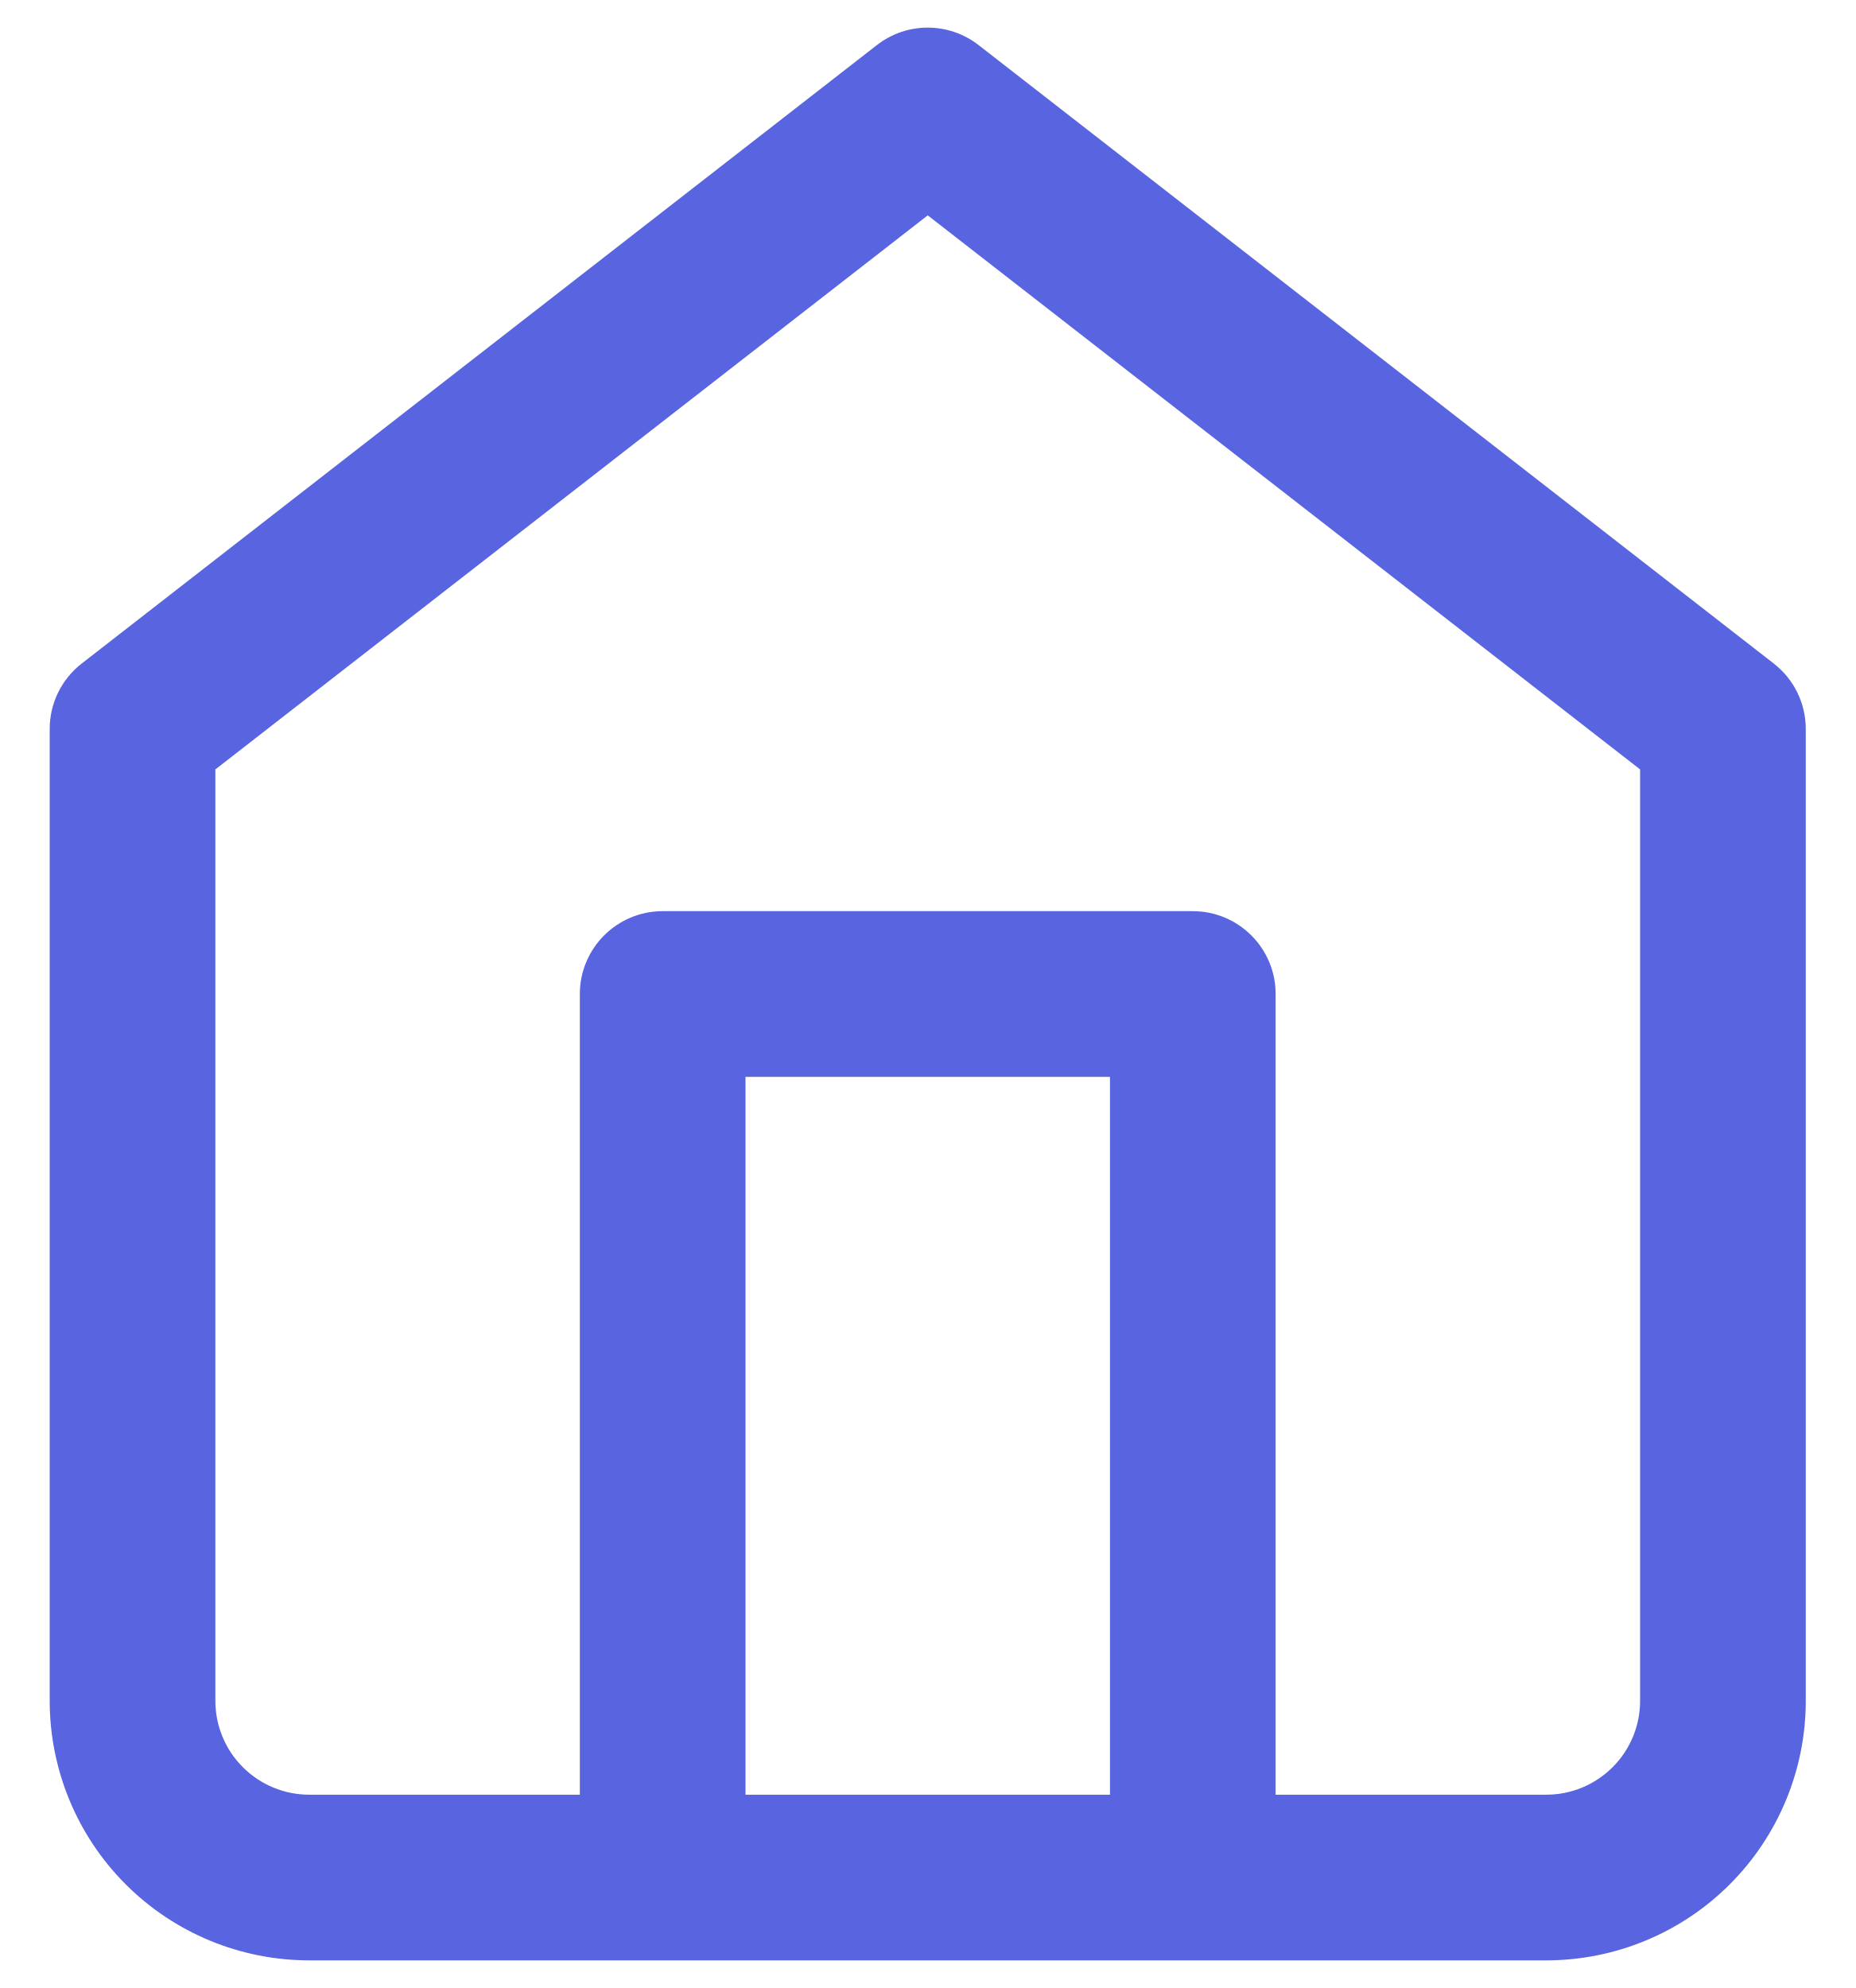
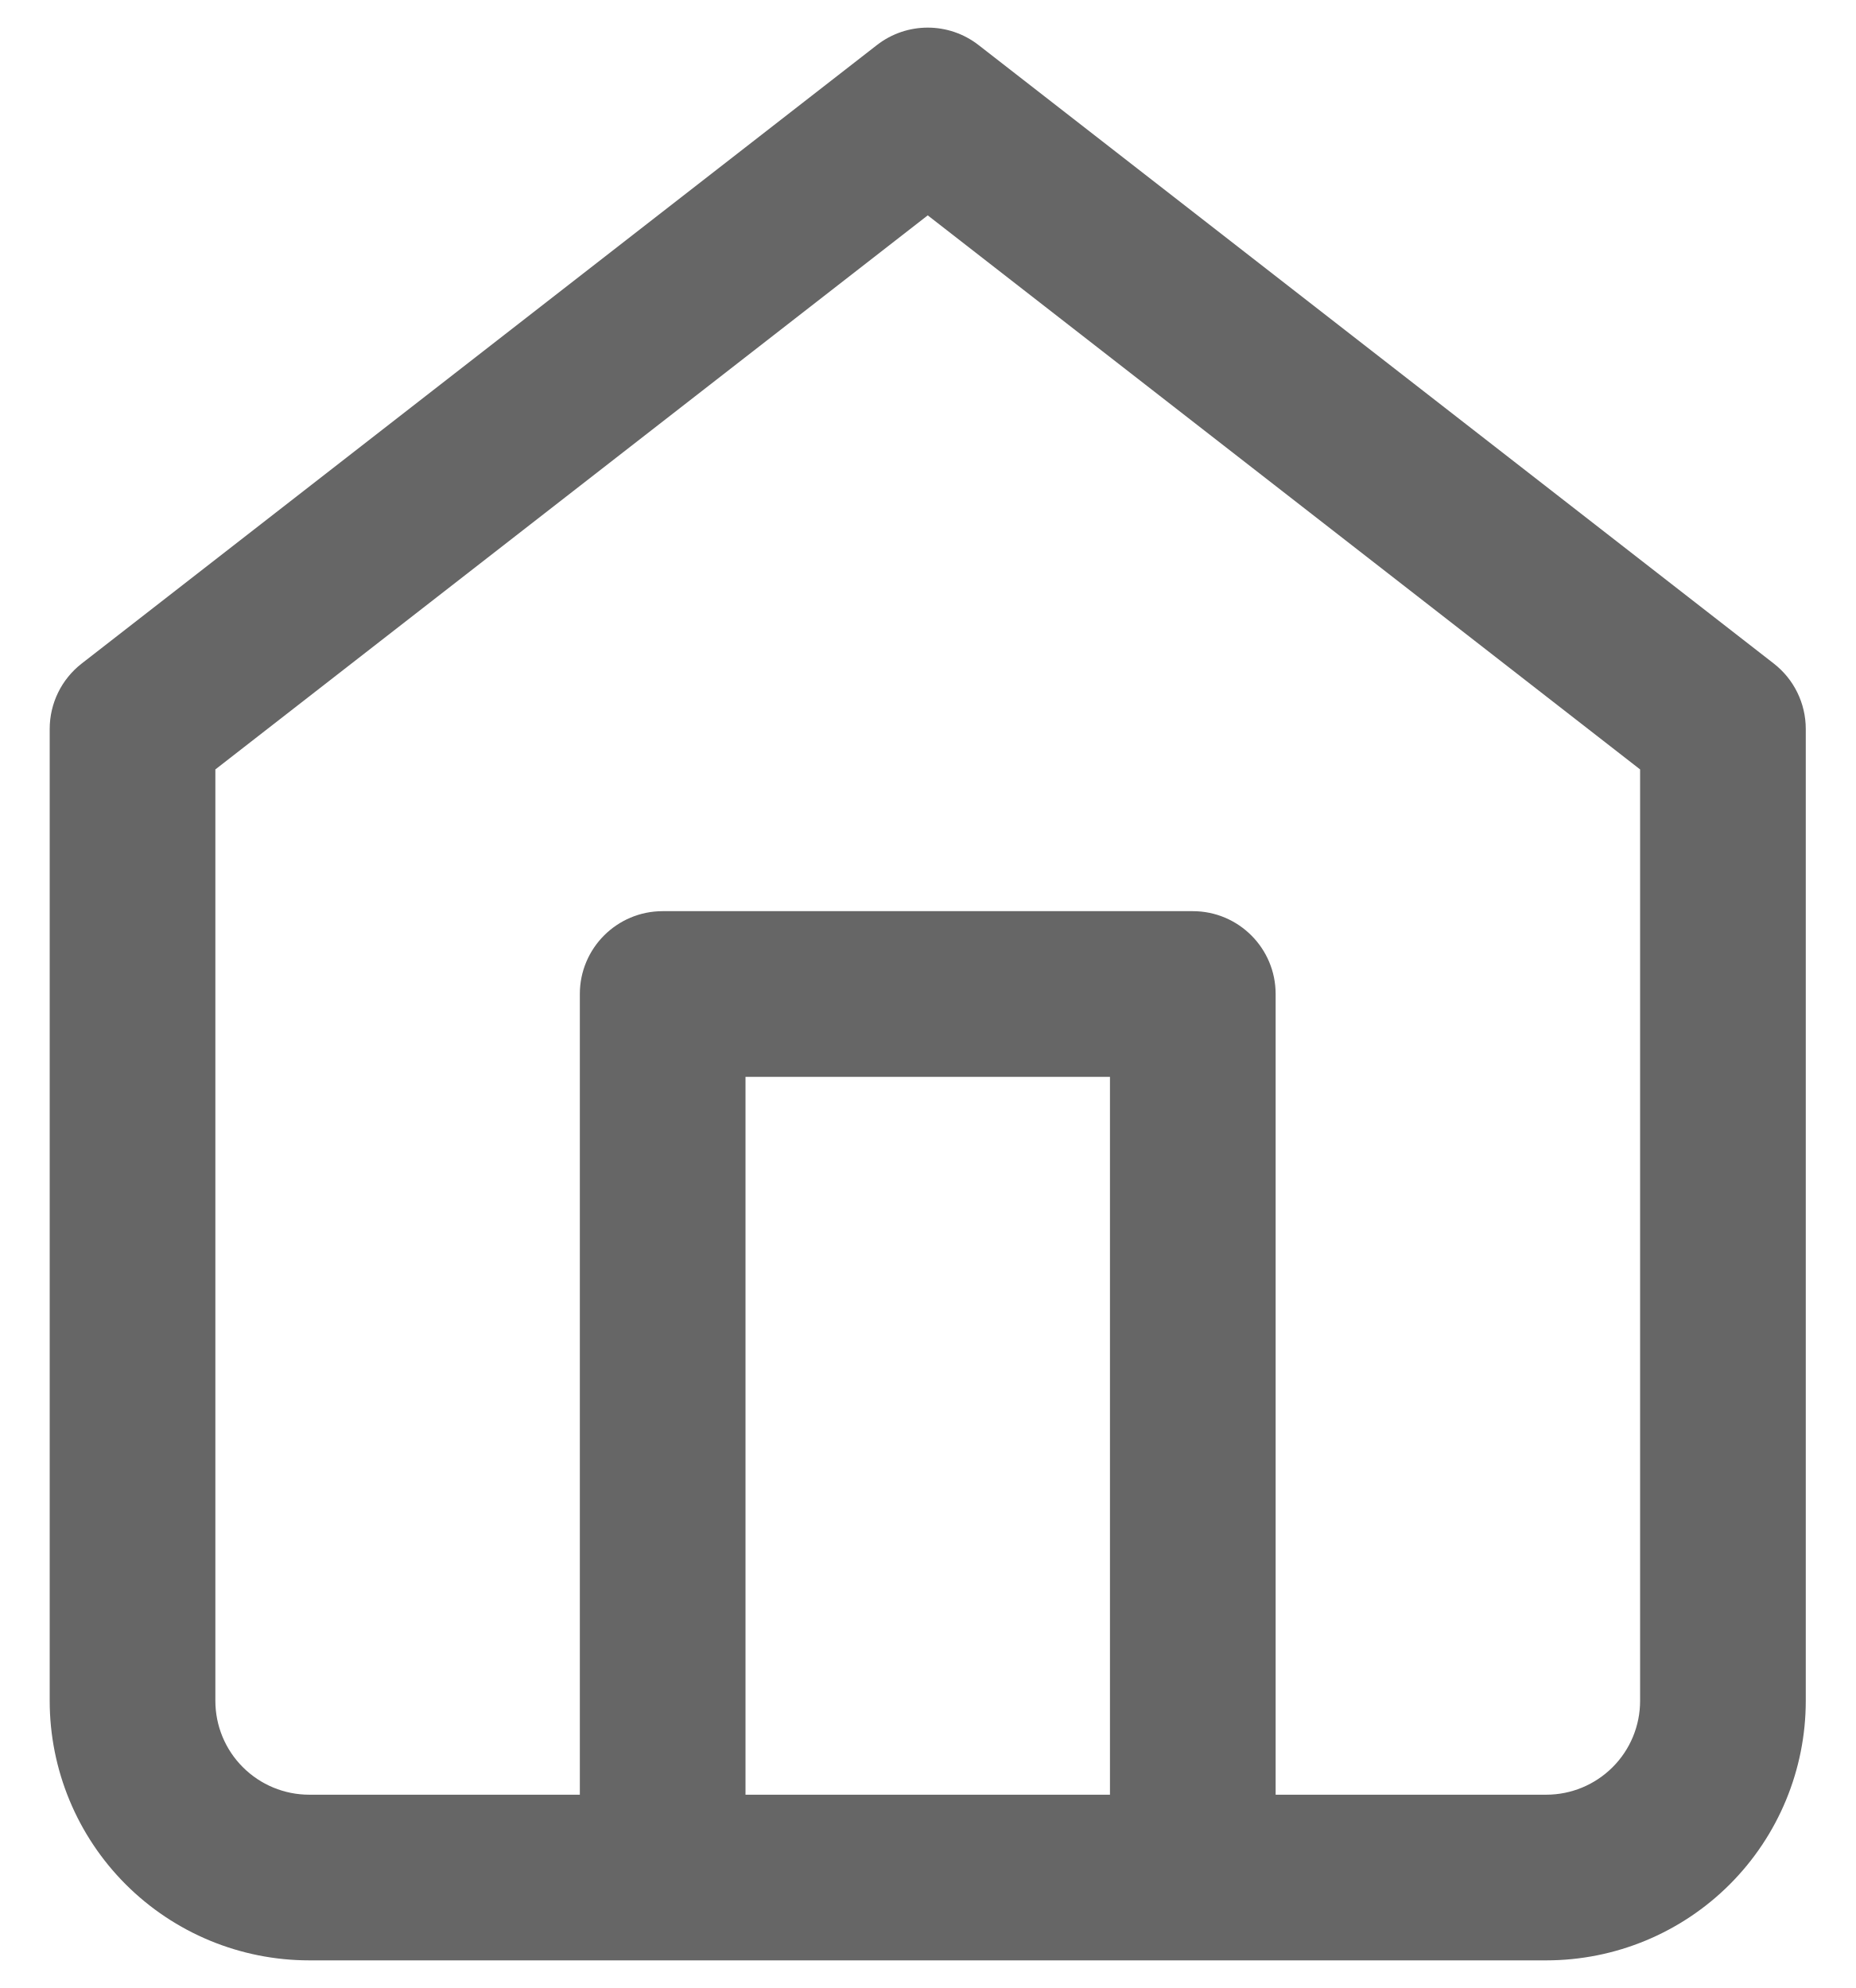
<svg xmlns="http://www.w3.org/2000/svg" width="28" height="30" viewBox="0 0 28 30" fill="none">
-   <path fill-rule="evenodd" clip-rule="evenodd" d="M14.767 0.68C14.316 0.329 13.684 0.329 13.233 0.68L1.233 10.013C0.928 10.25 0.75 10.614 0.75 11V25.667C0.75 26.705 1.163 27.702 1.897 28.436C2.632 29.171 3.628 29.583 4.667 29.583H9.99C9.993 29.583 9.997 29.583 10 29.583C10.003 29.583 10.007 29.583 10.01 29.583H17.99C17.993 29.583 17.997 29.583 18 29.583C18.003 29.583 18.007 29.583 18.01 29.583H23.333C24.372 29.583 25.368 29.171 26.103 28.436C26.837 27.702 27.25 26.705 27.25 25.667V11C27.25 10.614 27.072 10.25 26.767 10.013L14.767 0.68ZM19.25 27.083H23.333C23.709 27.083 24.069 26.934 24.335 26.668C24.601 26.403 24.75 26.042 24.75 25.667V11.611L14 3.25L3.25 11.611V25.667C3.25 26.042 3.399 26.403 3.665 26.668C3.931 26.934 4.291 27.083 4.667 27.083H8.75V15C8.75 14.31 9.31 13.75 10 13.75H18C18.69 13.75 19.25 14.31 19.25 15V27.083ZM11.25 27.083H16.75V16.25H11.25V27.083Z" fill="#5965E0" />
+   <path fill-rule="evenodd" clip-rule="evenodd" d="M14.767 0.68C14.316 0.329 13.684 0.329 13.233 0.68L1.233 10.013C0.928 10.25 0.75 10.614 0.75 11V25.667C0.75 26.705 1.163 27.702 1.897 28.436C2.632 29.171 3.628 29.583 4.667 29.583H9.99C9.993 29.583 9.997 29.583 10 29.583C10.003 29.583 10.007 29.583 10.01 29.583H17.99C17.993 29.583 17.997 29.583 18 29.583C18.003 29.583 18.007 29.583 18.01 29.583H23.333C24.372 29.583 25.368 29.171 26.103 28.436C26.837 27.702 27.25 26.705 27.25 25.667V11C27.25 10.614 27.072 10.25 26.767 10.013L14.767 0.68ZM19.25 27.083H23.333C23.709 27.083 24.069 26.934 24.335 26.668C24.601 26.403 24.75 26.042 24.75 25.667V11.611L14 3.25L3.25 11.611V25.667C3.25 26.042 3.399 26.403 3.665 26.668C3.931 26.934 4.291 27.083 4.667 27.083H8.75V15C8.75 14.31 9.31 13.75 10 13.75H18C18.69 13.75 19.25 14.31 19.25 15V27.083ZM11.25 27.083H16.75V16.25H11.25V27.083Z" fill="#666666" />
</svg>
